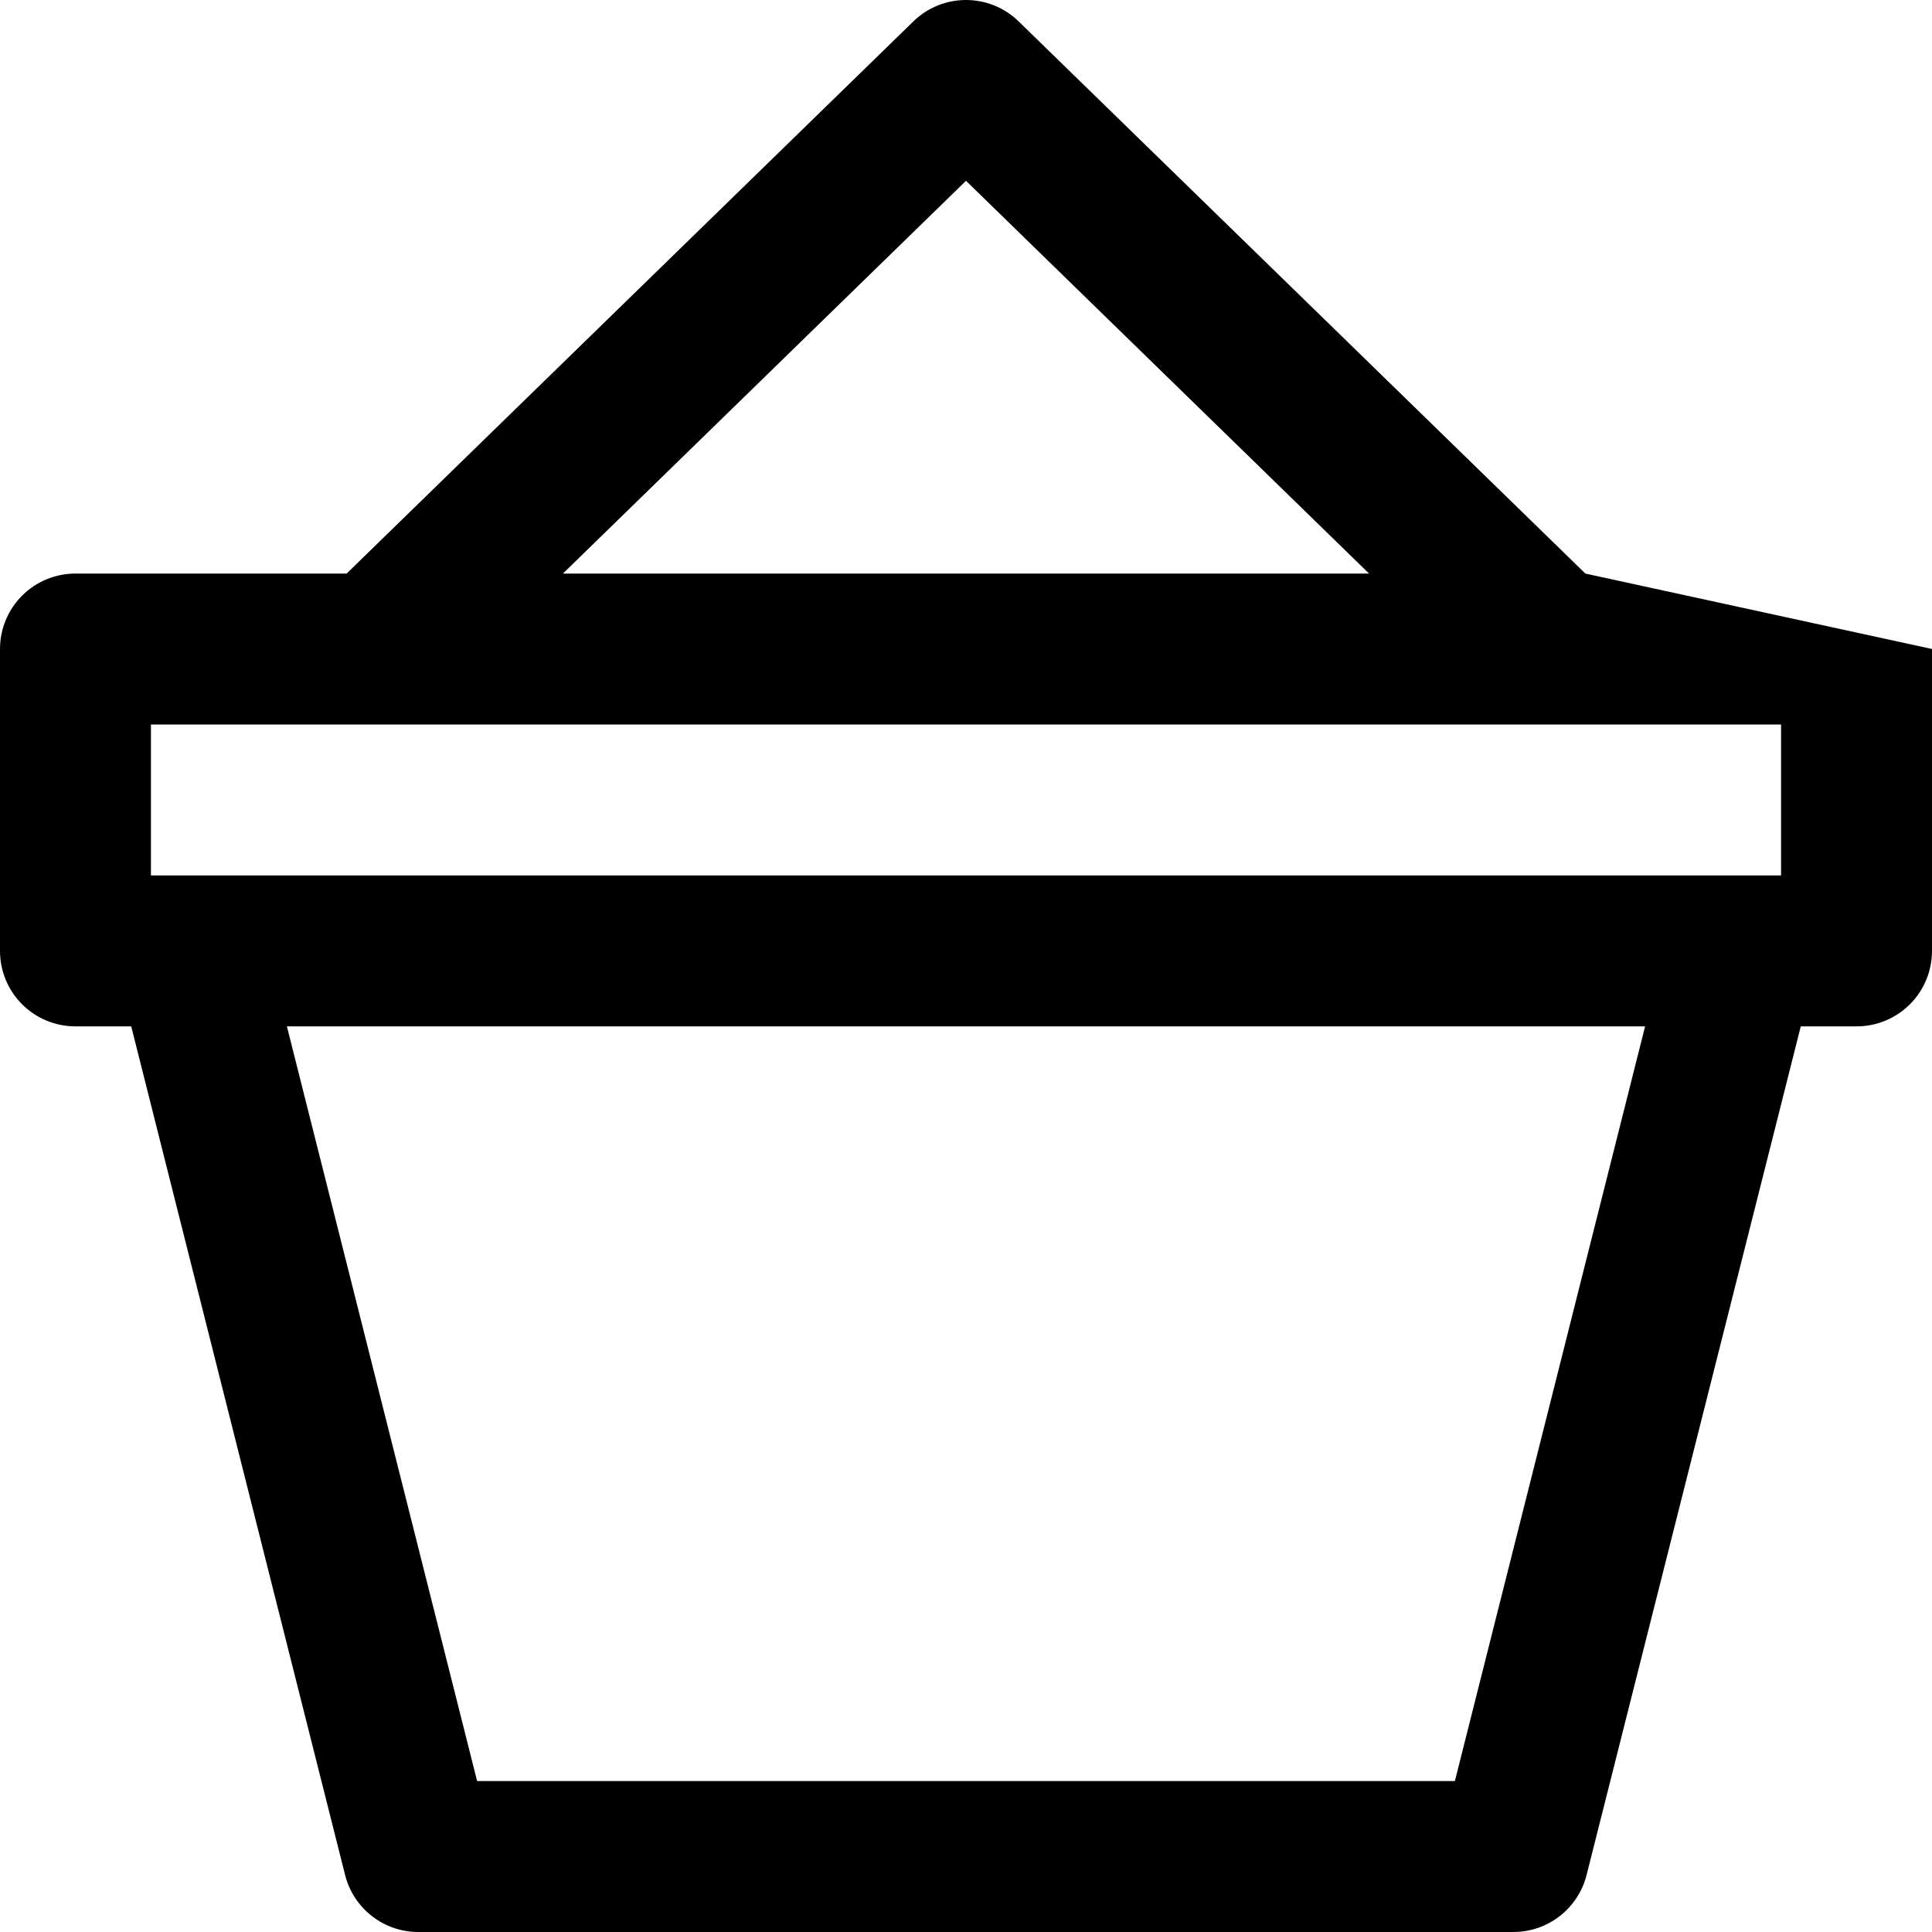
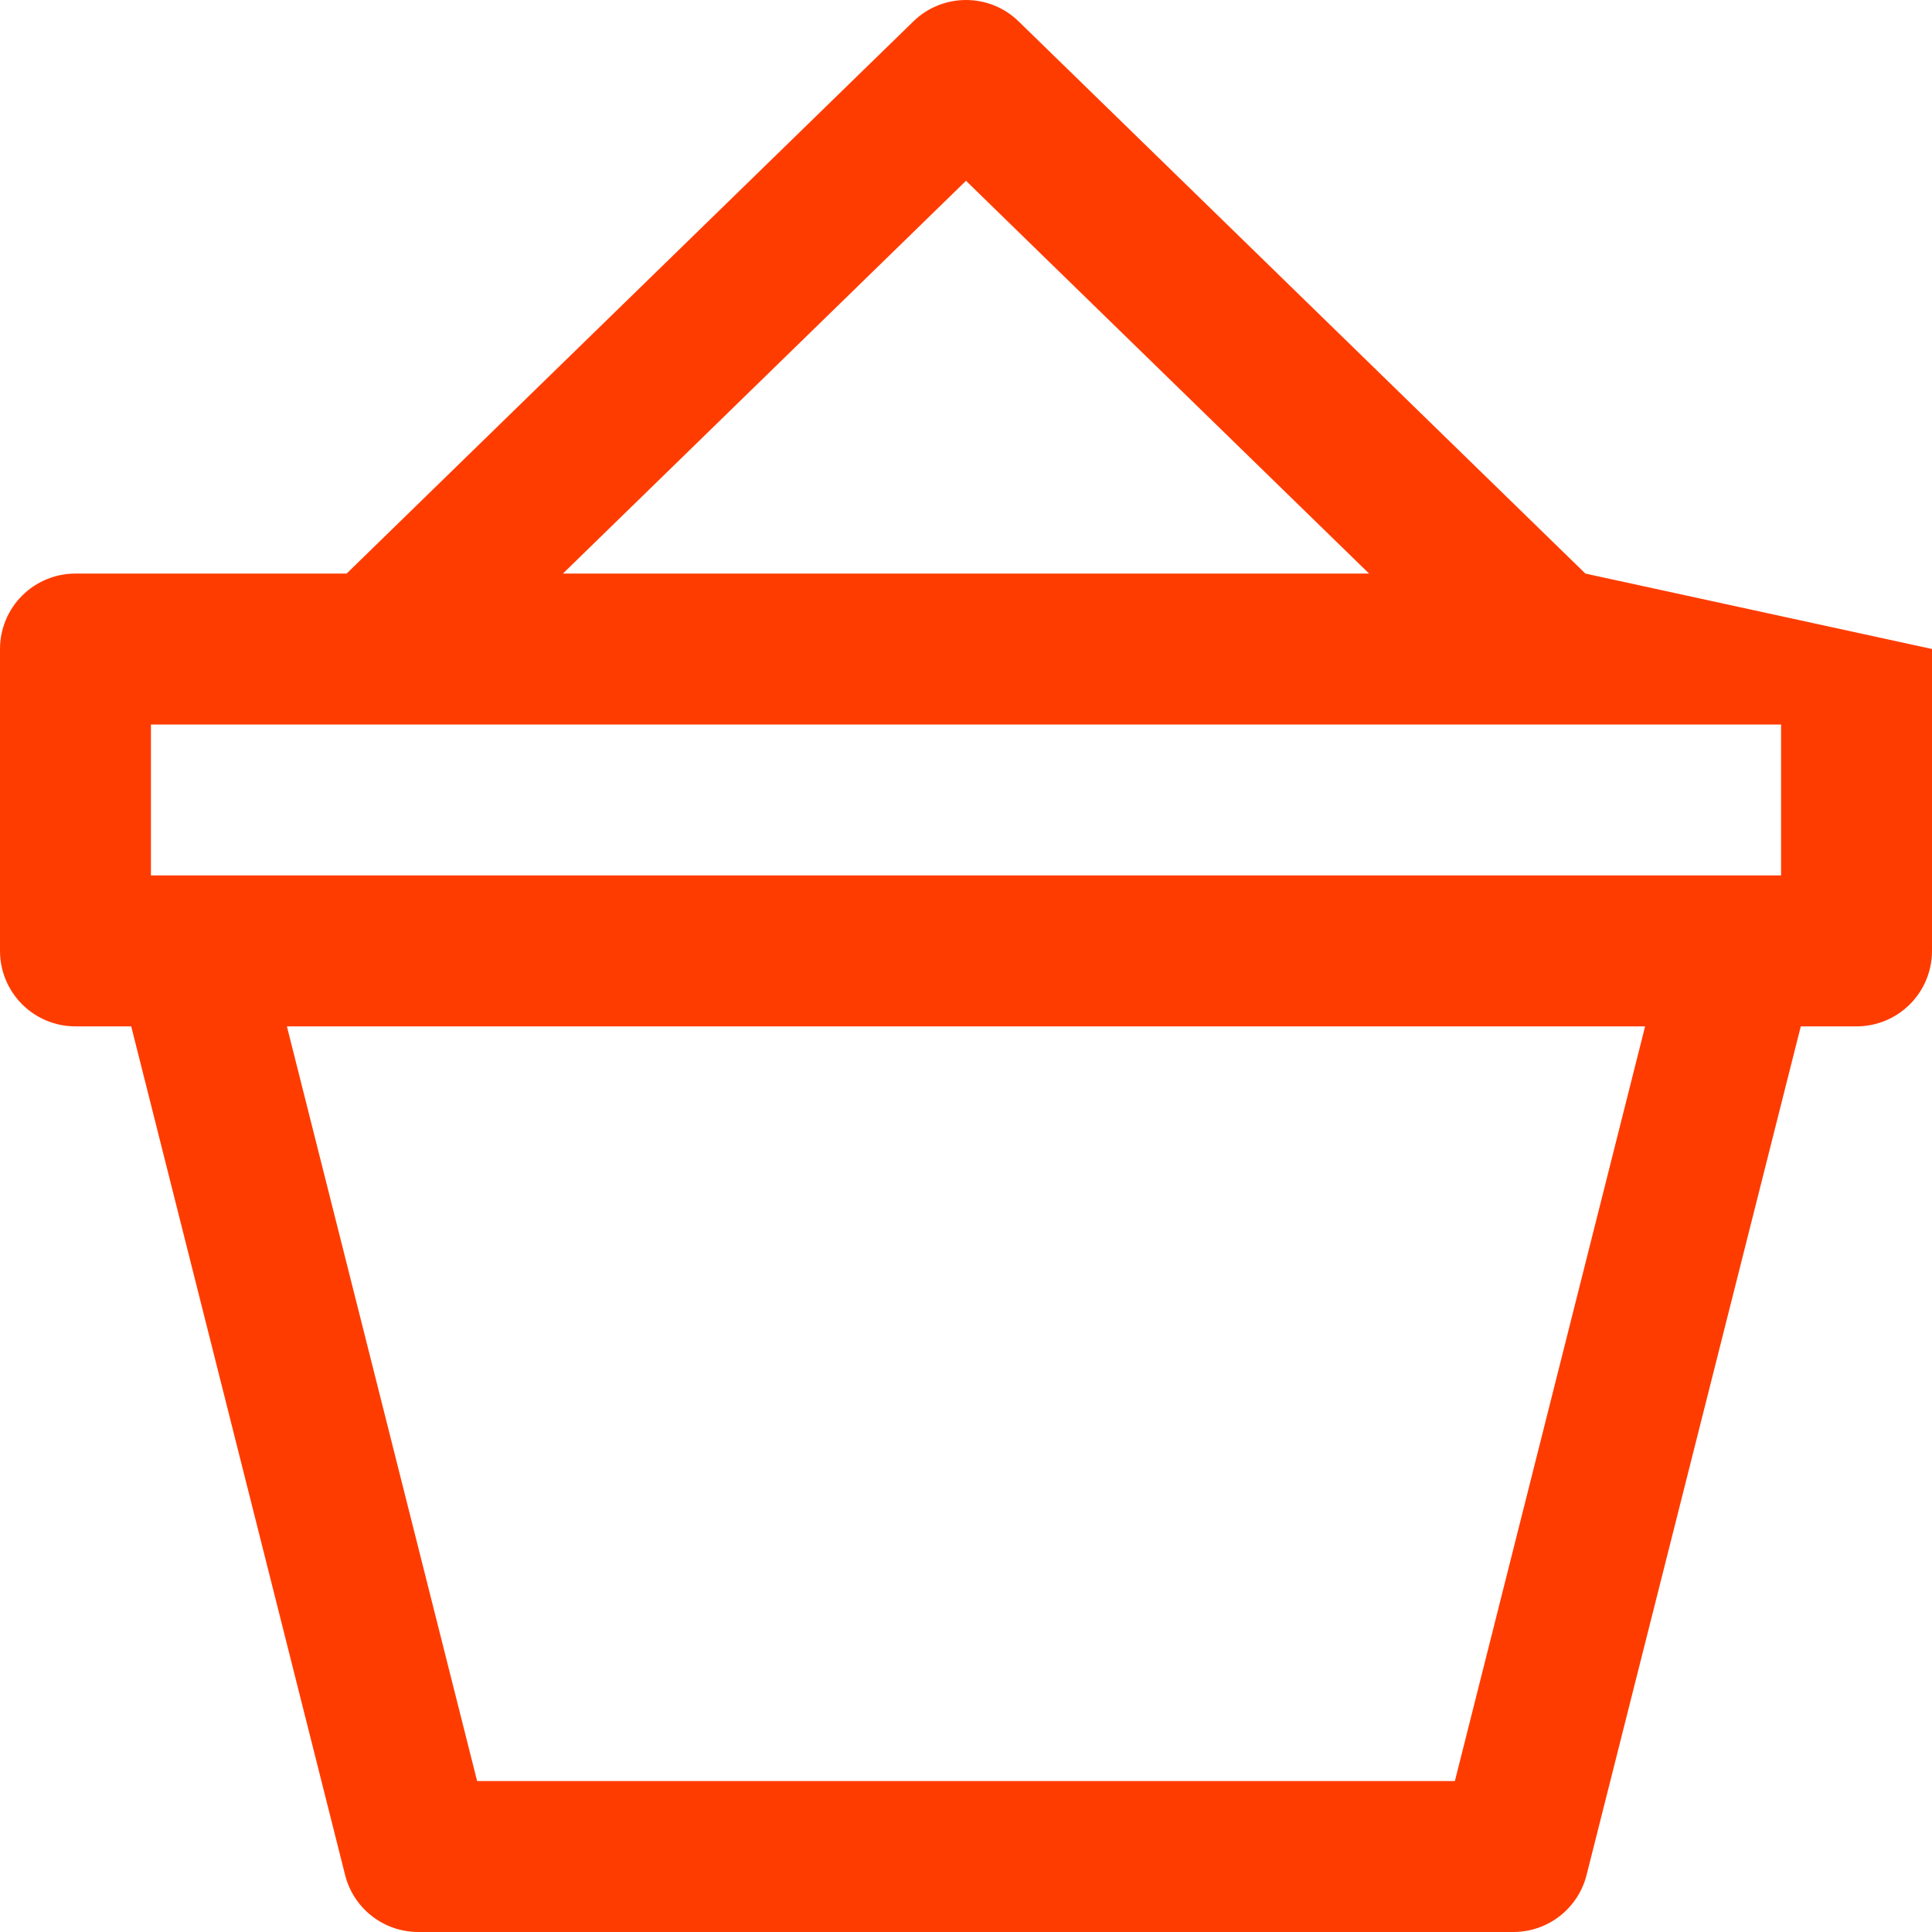
<svg xmlns="http://www.w3.org/2000/svg" width="24" height="24" viewBox="0 0 24 24">
-   <path fill="#000000" d="M19.694 7.125L12.654.266a.937.937 0 0 0-1.308 0l-7.04 6.859H.938A.937.937 0 0 0 0 8.062v3.75a.937.937 0 0 0 .937.938h.693l2.657 10.542A.937.937 0 0 0 5.2 24h13.6a.938.938 0 0 0 .909-.708L22.37 12.75h.693a.937.937 0 0 0 .937-.938v-3.75zM12 2.246l5.007 4.879H6.993zm6.073 19.879H5.927L3.564 12.75h16.872zm4.052-11.25H1.875V9h20.25z" />
+   <path fill="#ff3c00" d="M19.694 7.125L12.654.266a.937.937 0 0 0-1.308 0l-7.04 6.859H.938A.937.937 0 0 0 0 8.062v3.75a.937.937 0 0 0 .937.938h.693l2.657 10.542A.937.937 0 0 0 5.2 24h13.6a.938.938 0 0 0 .909-.708L22.37 12.75h.693a.937.937 0 0 0 .937-.938v-3.75zM12 2.246l5.007 4.879H6.993zm6.073 19.879H5.927L3.564 12.75h16.872zm4.052-11.25H1.875V9h20.25z" />
</svg>
